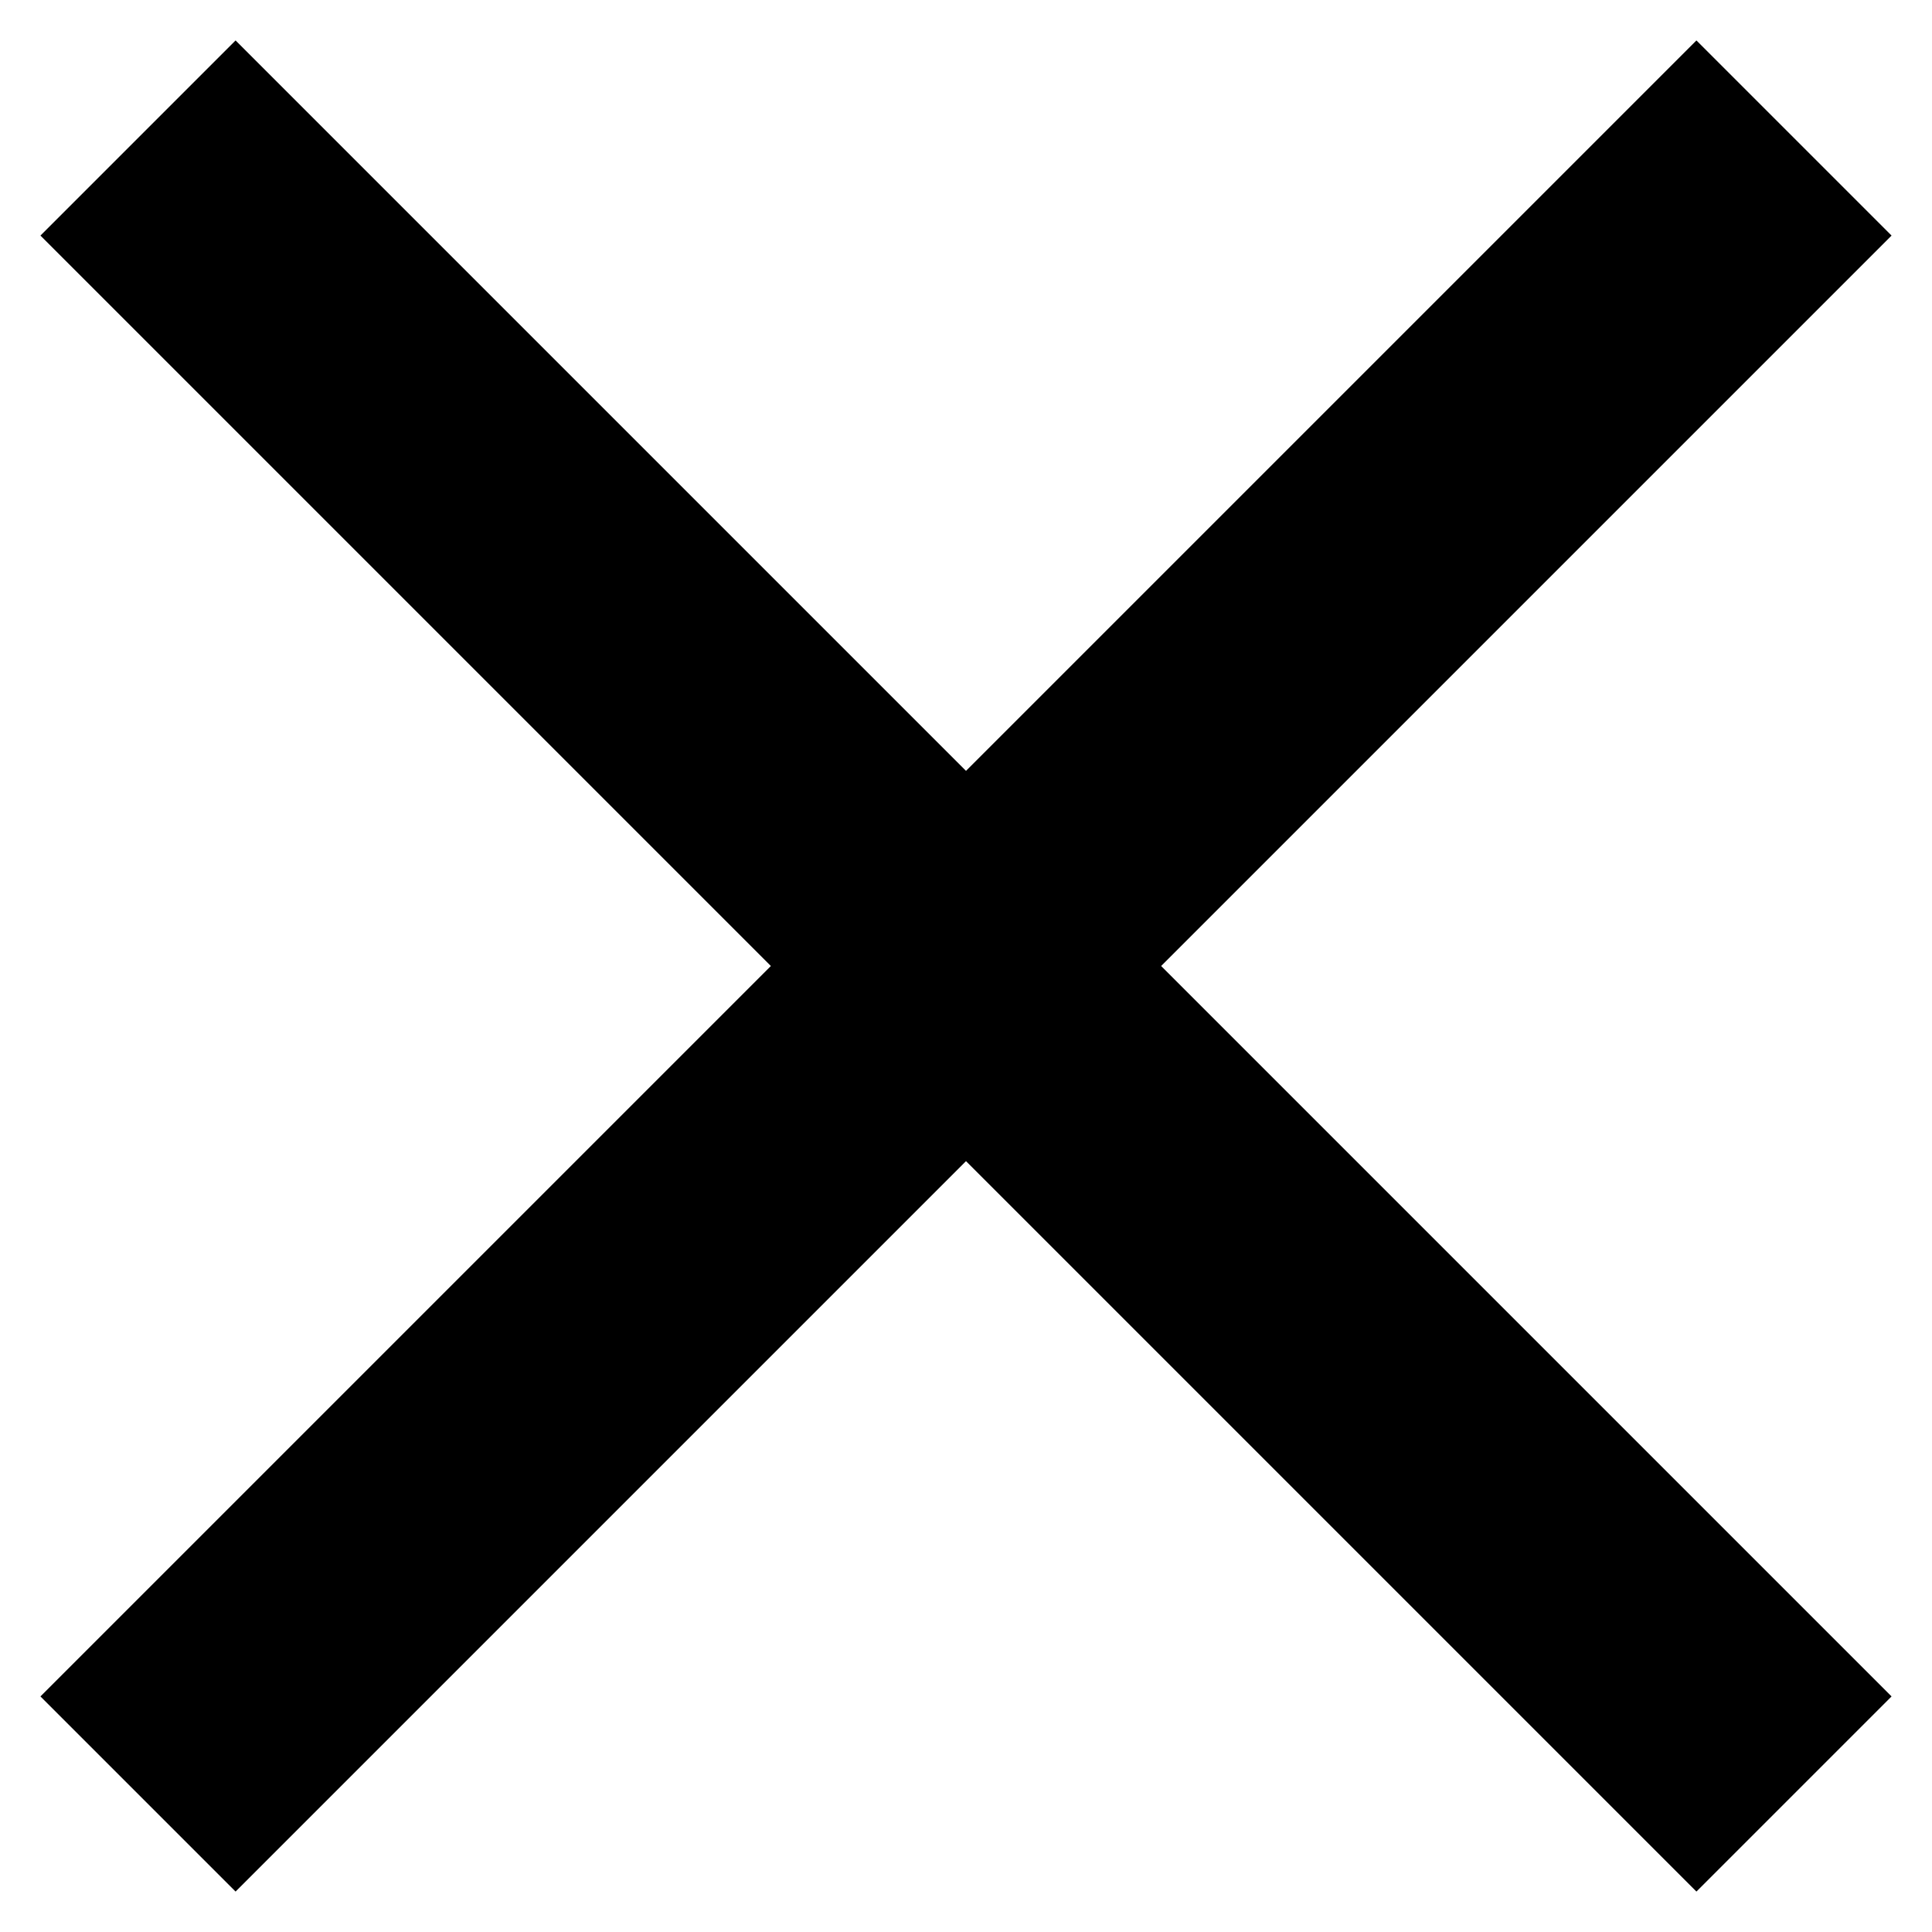
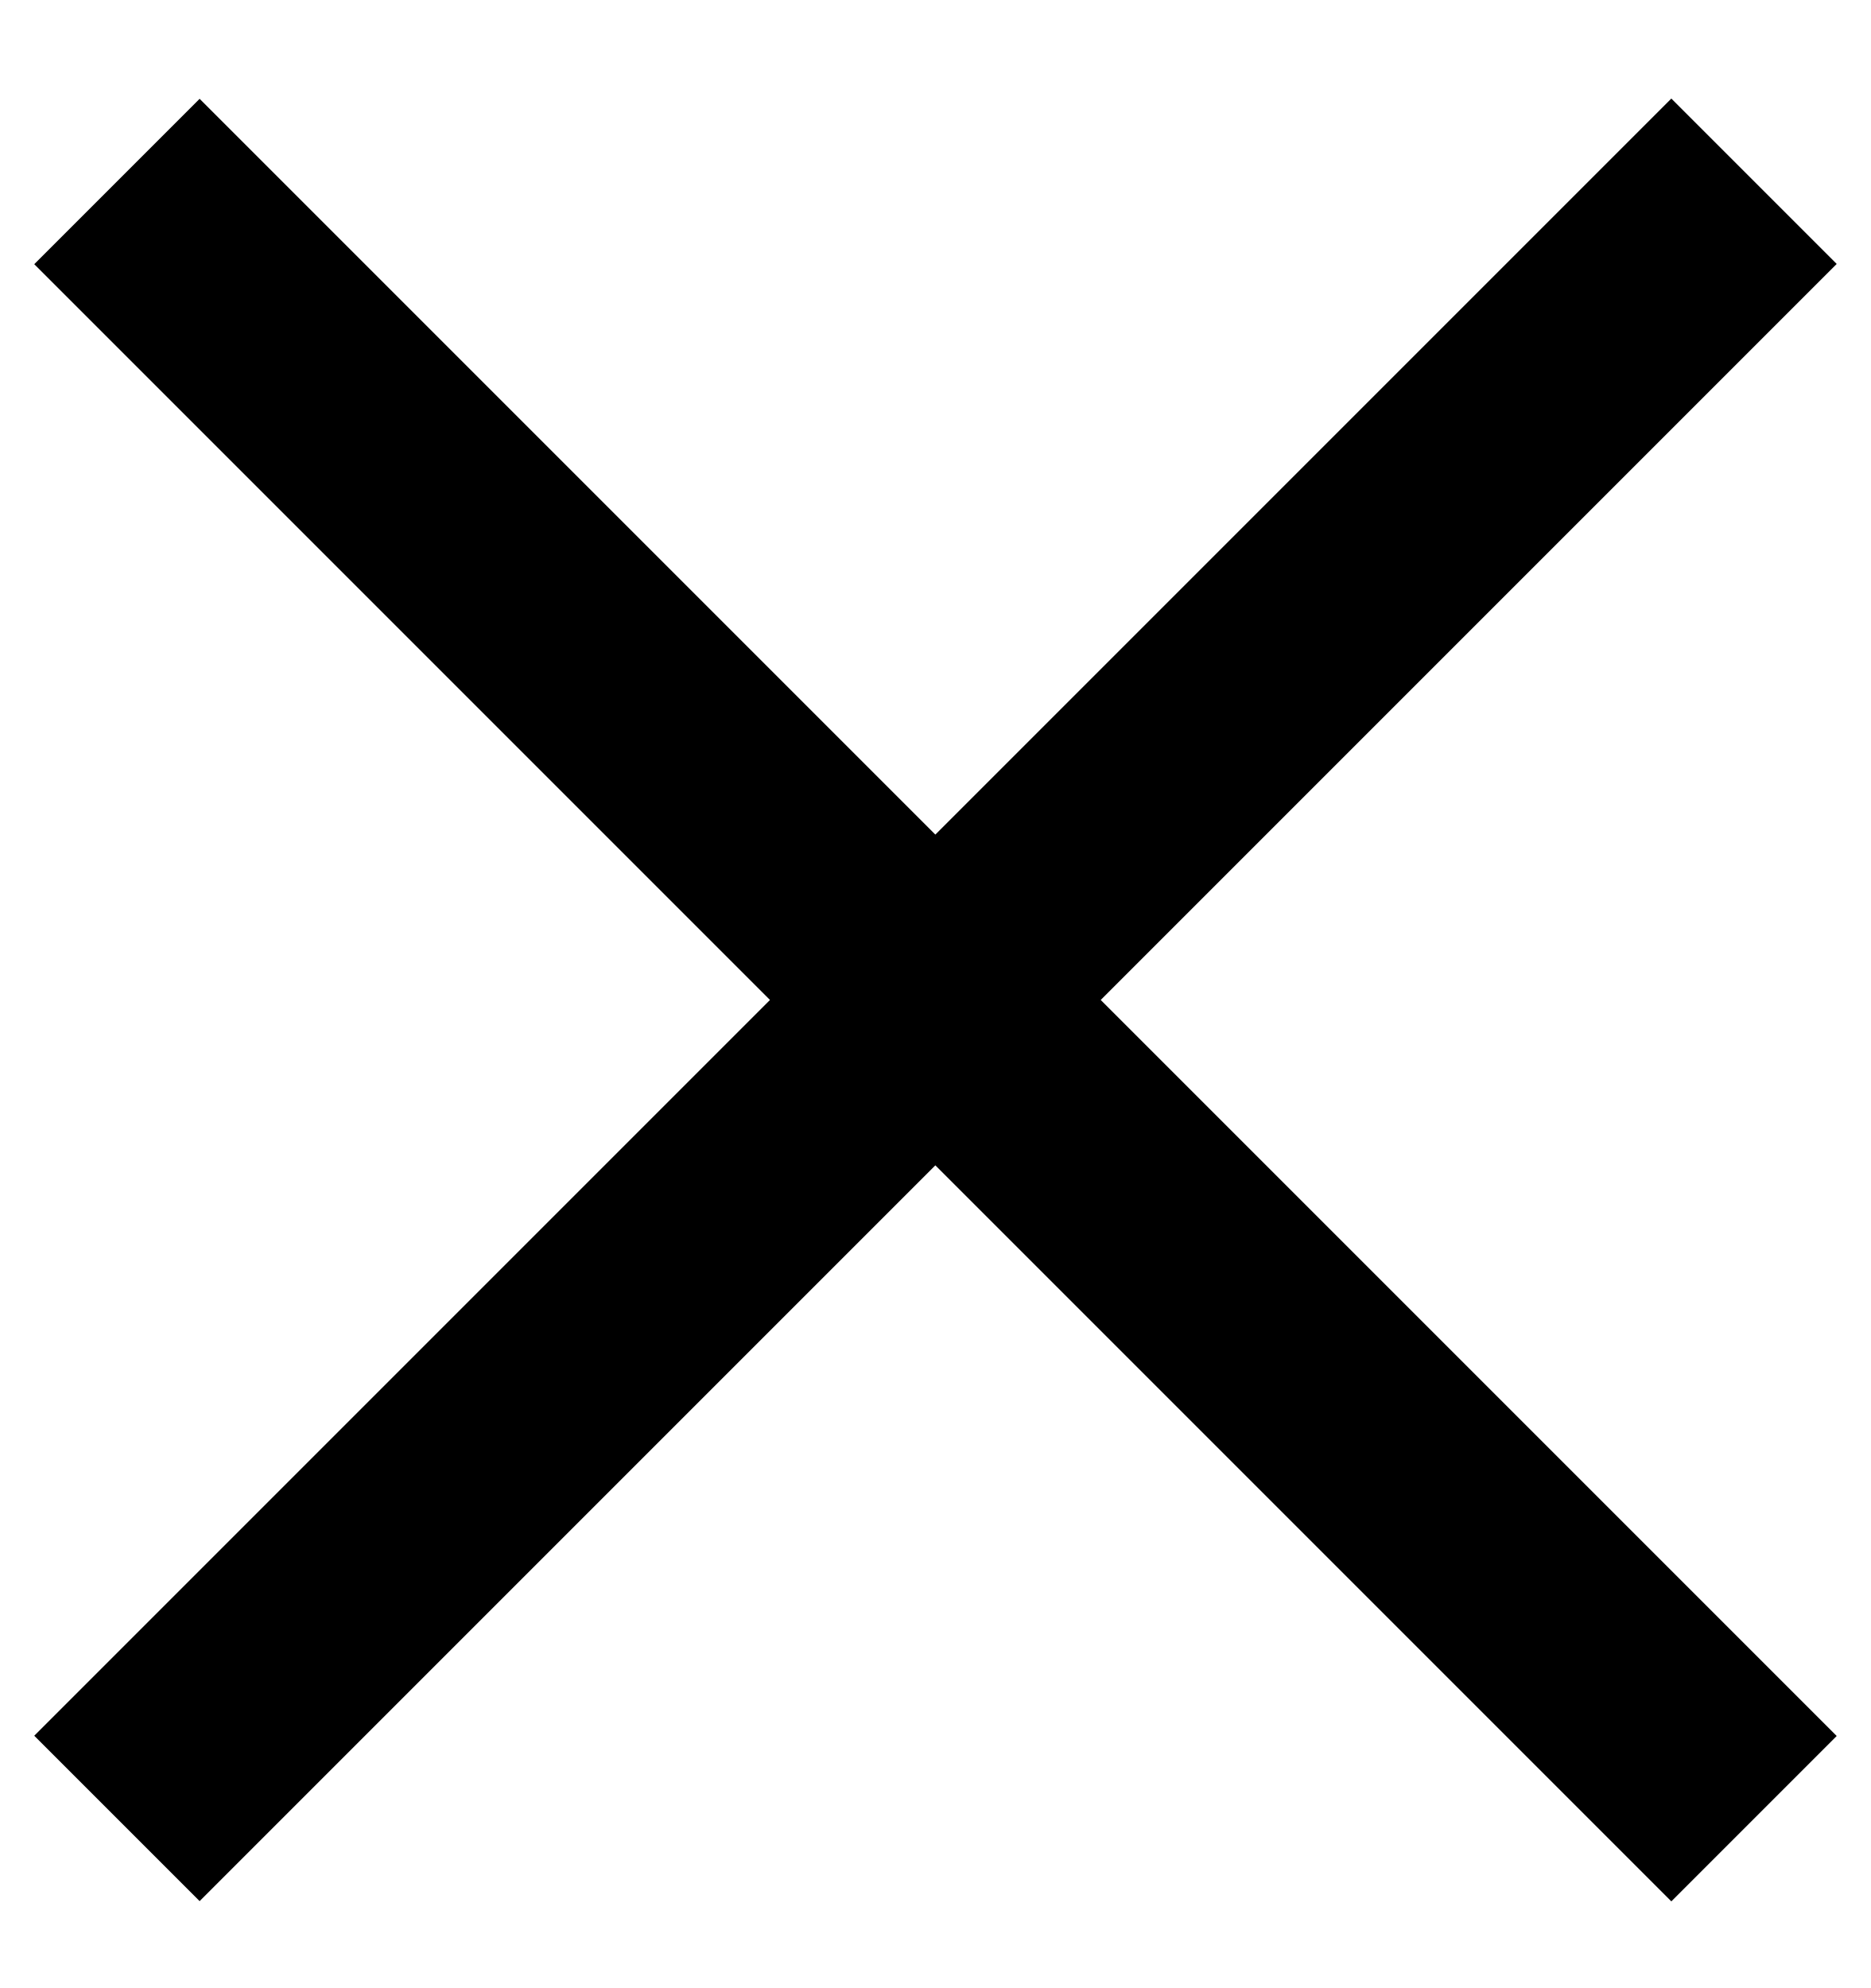
- <svg xmlns="http://www.w3.org/2000/svg" fill="none" height="14" viewBox="0 0 14 14" width="14">
-   <path d="m12.293.293-12 12 1.414 1.414 12-12zm-12 1.414 12 12 1.414-1.414-12-12z" fill="#000" />
+ <svg xmlns="http://www.w3.org/2000/svg" width="16" height="17" viewBox="0 0 16 17" fill="none">
+   <path d="M1 15.55L15 1.55" stroke="black" stroke-width="2" />
+   <path d="M15 15.552L1 1.552" stroke="black" stroke-width="2" />
</svg>
